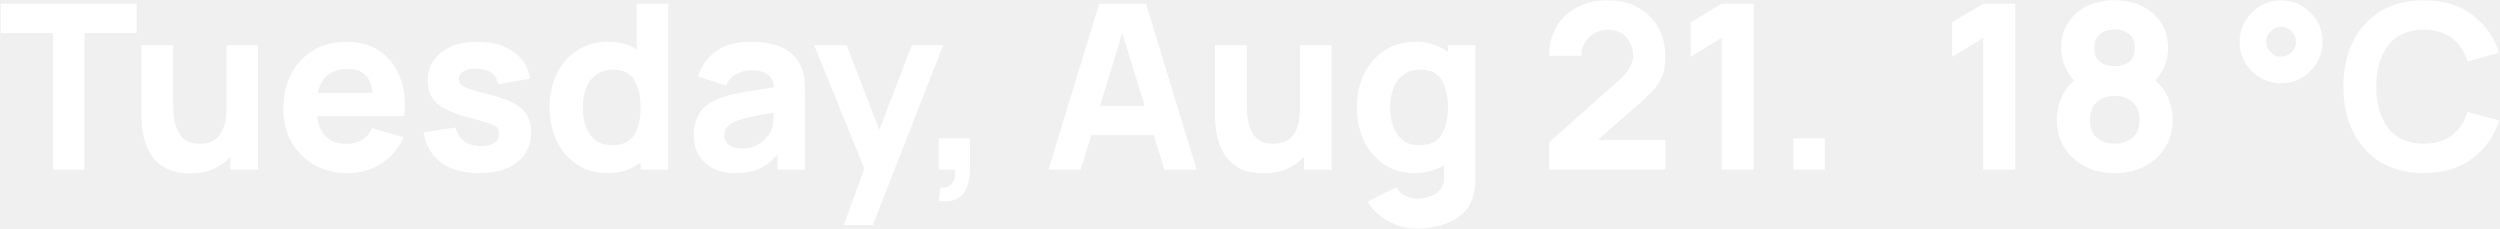
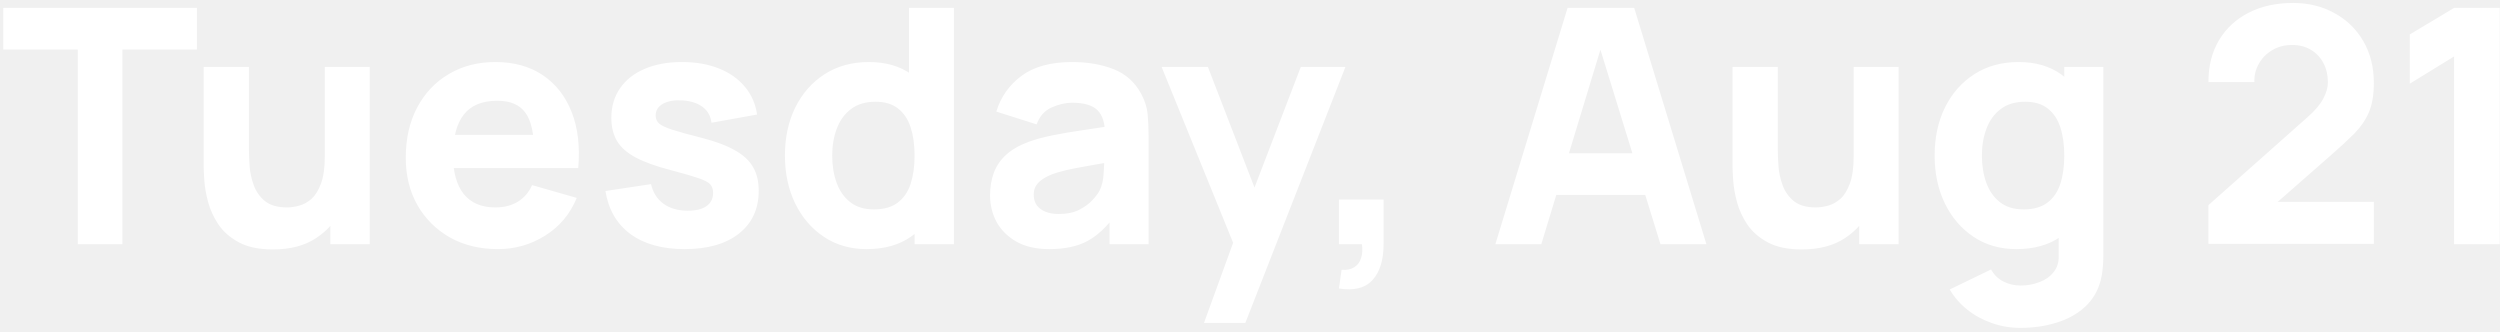
- <svg xmlns="http://www.w3.org/2000/svg" width="1562" height="143" viewBox="0 0 1562 143" fill="none">
-   <path d="M33.128 106H52.712V20.608H85.4V2.32H0.44V20.608H33.128V106ZM118.743 108.304C124.359 108.304 129.255 107.368 133.431 105.496C137.607 103.624 141.111 101.128 143.943 98.008V106H161.223V28.24H141.495V67.696C141.495 72.496 140.943 76.384 139.839 79.36C138.783 82.288 137.415 84.52 135.735 86.056C134.055 87.544 132.255 88.552 130.335 89.08C128.415 89.608 126.615 89.872 124.935 89.872C120.759 89.872 117.519 88.936 115.215 87.064C112.959 85.192 111.327 82.864 110.319 80.08C109.311 77.296 108.711 74.536 108.519 71.8C108.327 69.016 108.231 66.736 108.231 64.96V28.24H88.359V71.872C88.359 73.168 88.455 75.232 88.647 78.064C88.839 80.896 89.391 84.04 90.303 87.496C91.215 90.904 92.727 94.192 94.839 97.36C96.999 100.528 99.999 103.144 103.839 105.208C107.679 107.272 112.647 108.304 118.743 108.304ZM217.49 108.16C224.978 108.16 231.866 106.192 238.154 102.256C244.49 98.32 249.122 92.8 252.05 85.696L232.466 80.08C229.49 86.608 224.114 89.872 216.338 89.872C211.01 89.872 206.81 88.384 203.738 85.408C200.714 82.432 198.842 78.16 198.122 72.592H252.698C253.514 63.184 252.554 55 249.818 48.04C247.082 41.08 242.858 35.68 237.146 31.84C231.434 28 224.498 26.08 216.338 26.08C208.658 26.08 201.866 27.832 195.962 31.336C190.058 34.792 185.426 39.664 182.066 45.952C178.706 52.24 177.026 59.632 177.026 68.128C177.026 75.904 178.73 82.816 182.138 88.864C185.594 94.864 190.346 99.592 196.394 103.048C202.49 106.456 209.522 108.16 217.49 108.16ZM217.202 43.072C221.906 43.072 225.506 44.248 228.002 46.6C230.546 48.952 232.178 52.768 232.898 58.048H198.626C200.69 48.064 206.882 43.072 217.202 43.072ZM299.339 108.16C309.515 108.16 317.483 105.88 323.243 101.32C329.003 96.76 331.883 90.496 331.883 82.528C331.883 76.48 330.011 71.704 326.267 68.2C322.571 64.696 316.283 61.792 307.403 59.488C301.355 57.952 296.843 56.704 293.867 55.744C290.939 54.784 288.995 53.848 288.035 52.936C287.123 52.024 286.667 50.896 286.667 49.552C286.667 47.296 287.747 45.568 289.907 44.368C292.115 43.168 295.019 42.688 298.619 42.928C306.251 43.504 310.427 46.768 311.147 52.72L331.163 49.12C330.155 42.064 326.699 36.472 320.795 32.344C314.891 28.168 307.355 26.08 298.187 26.08C288.779 26.08 281.267 28.288 275.651 32.704C270.035 37.12 267.227 43.072 267.227 50.56C267.227 56.512 269.171 61.216 273.059 64.672C276.947 68.08 283.643 71.008 293.147 73.456C298.763 74.944 302.891 76.144 305.531 77.056C308.219 77.968 309.947 78.904 310.715 79.864C311.483 80.776 311.867 82 311.867 83.536C311.867 85.984 310.907 87.904 308.987 89.296C307.067 90.64 304.331 91.312 300.779 91.312C296.459 91.312 292.883 90.28 290.051 88.216C287.267 86.152 285.467 83.296 284.651 79.648L264.635 82.672C265.931 90.784 269.579 97.072 275.579 101.536C281.627 105.952 289.547 108.16 299.339 108.16ZM379.241 108.16C383.513 108.16 387.401 107.584 390.905 106.432C394.409 105.28 397.529 103.648 400.265 101.536V106H417.545V2.32H397.817V30.832C395.417 29.296 392.729 28.12 389.753 27.304C386.825 26.488 383.657 26.08 380.249 26.08C372.809 26.08 366.329 27.856 360.809 31.408C355.289 34.96 350.993 39.832 347.921 46.024C344.897 52.168 343.385 59.2 343.385 67.12C343.385 74.896 344.873 81.88 347.849 88.072C350.873 94.264 355.073 99.16 360.449 102.76C365.825 106.36 372.089 108.16 379.241 108.16ZM382.409 90.736C378.185 90.736 374.729 89.68 372.041 87.568C369.353 85.456 367.361 82.624 366.065 79.072C364.769 75.472 364.121 71.488 364.121 67.12C364.121 62.8 364.793 58.864 366.137 55.312C367.481 51.712 369.545 48.856 372.329 46.744C375.161 44.584 378.761 43.504 383.129 43.504C389.273 43.504 393.665 45.688 396.305 50.056C398.945 54.376 400.265 60.064 400.265 67.12C400.265 74.176 398.921 79.888 396.233 84.256C393.593 88.576 388.985 90.736 382.409 90.736ZM459.305 108.16C465.305 108.16 470.345 107.248 474.425 105.424C478.553 103.552 482.345 100.576 485.801 96.496V106H502.937V58.48C502.937 54.928 502.793 51.712 502.505 48.832C502.217 45.952 501.305 43.072 499.769 40.192C497.033 35.008 493.001 31.36 487.673 29.248C482.345 27.136 476.249 26.08 469.385 26.08C460.025 26.08 452.633 28.096 447.209 32.128C441.785 36.16 438.089 41.392 436.121 47.824L453.833 53.44C455.081 49.888 457.265 47.416 460.385 46.024C463.505 44.632 466.505 43.936 469.385 43.936C473.993 43.936 477.425 44.8 479.681 46.528C481.937 48.208 483.257 50.872 483.641 54.52C476.345 55.576 469.913 56.608 464.345 57.616C458.777 58.576 454.121 59.728 450.377 61.072C444.137 63.376 439.745 66.52 437.201 70.504C434.657 74.44 433.385 79.12 433.385 84.544C433.385 88.864 434.369 92.824 436.337 96.424C438.353 99.976 441.281 102.832 445.121 104.992C449.009 107.104 453.737 108.16 459.305 108.16ZM463.481 92.752C460.121 92.752 457.457 92.008 455.489 90.52C453.521 88.984 452.537 86.896 452.537 84.256C452.537 82.288 453.161 80.608 454.409 79.216C455.657 77.776 457.721 76.48 460.601 75.328C462.809 74.512 465.521 73.768 468.737 73.096C472.001 72.376 476.921 71.464 483.497 70.36C483.449 72.232 483.305 74.296 483.065 76.552C482.825 78.76 482.297 80.704 481.481 82.384C480.953 83.488 479.945 84.856 478.457 86.488C477.017 88.12 475.049 89.584 472.553 90.88C470.105 92.128 467.081 92.752 463.481 92.752ZM527.235 140.56H545.379L589.299 28.24H569.715L549.411 81.16L528.963 28.24H508.659L540.051 105.352L527.235 140.56ZM586.453 125.44C593.077 126.496 597.997 125.248 601.213 121.696C604.429 118.144 606.037 112.912 606.037 106V86.416H586.453V106H596.533C597.061 109.456 596.557 112.264 595.021 114.424C593.533 116.584 591.061 117.52 587.605 117.232L586.453 125.44ZM655.083 106H675.243L681.795 84.4H720.819L727.515 106H747.675L715.995 2.32H686.763L655.083 106ZM687.339 66.112L701.163 20.68L715.203 66.112H687.339ZM789.524 108.304C795.14 108.304 800.036 107.368 804.212 105.496C808.388 103.624 811.892 101.128 814.724 98.008V106H832.004V28.24H812.276V67.696C812.276 72.496 811.724 76.384 810.62 79.36C809.564 82.288 808.196 84.52 806.516 86.056C804.836 87.544 803.036 88.552 801.116 89.08C799.196 89.608 797.396 89.872 795.716 89.872C791.54 89.872 788.3 88.936 785.996 87.064C783.74 85.192 782.108 82.864 781.1 80.08C780.092 77.296 779.492 74.536 779.3 71.8C779.108 69.016 779.012 66.736 779.012 64.96V28.24H759.14V71.872C759.14 73.168 759.236 75.232 759.428 78.064C759.62 80.896 760.172 84.04 761.084 87.496C761.996 90.904 763.508 94.192 765.62 97.36C767.78 100.528 770.78 103.144 774.62 105.208C778.46 107.272 783.428 108.304 789.524 108.304ZM883.663 108.16C887.311 108.16 890.671 107.728 893.743 106.864C896.863 106 899.695 104.776 902.239 103.192V111.04C902.335 113.92 901.591 116.32 900.007 118.24C898.471 120.208 896.407 121.672 893.815 122.632C891.223 123.64 888.463 124.144 885.535 124.144C882.799 124.144 880.255 123.544 877.903 122.344C875.599 121.144 873.823 119.392 872.575 117.088L854.431 125.872C857.407 130.912 861.655 134.968 867.175 138.04C872.695 141.16 878.767 142.72 885.391 142.72C891.103 142.72 896.407 141.952 901.303 140.416C906.199 138.928 910.327 136.648 913.687 133.576C917.095 130.504 919.423 126.592 920.671 121.84C921.103 120.16 921.391 118.456 921.535 116.728C921.727 115.048 921.823 113.248 921.823 111.328V28.24H904.687V32.56C902.047 30.496 899.047 28.912 895.687 27.808C892.375 26.656 888.703 26.08 884.671 26.08C877.231 26.08 870.751 27.856 865.231 31.408C859.711 34.96 855.415 39.832 852.343 46.024C849.319 52.168 847.807 59.2 847.807 67.12C847.807 74.896 849.295 81.88 852.271 88.072C855.295 94.264 859.495 99.16 864.871 102.76C870.247 106.36 876.511 108.16 883.663 108.16ZM886.831 90.736C882.607 90.736 879.151 89.68 876.463 87.568C873.775 85.456 871.783 82.624 870.487 79.072C869.191 75.472 868.543 71.488 868.543 67.12C868.543 62.8 869.215 58.864 870.559 55.312C871.903 51.712 873.967 48.856 876.751 46.744C879.583 44.584 883.183 43.504 887.551 43.504C893.695 43.504 898.087 45.688 900.727 50.056C903.367 54.376 904.687 60.064 904.687 67.12C904.687 74.176 903.343 79.888 900.655 84.256C898.015 88.576 893.407 90.736 886.831 90.736ZM967.934 105.856H1040.51V87.424H998.318L1021.5 67.12C1025.63 63.52 1029.11 60.304 1031.94 57.472C1034.77 54.592 1036.91 51.472 1038.35 48.112C1039.79 44.704 1040.51 40.432 1040.51 35.296C1040.51 28.336 1038.97 22.216 1035.9 16.936C1032.83 11.656 1028.61 7.552 1023.23 4.624C1017.9 1.648 1011.85 0.16 1005.09 0.16C997.694 0.16 991.214 1.576 985.646 4.408C980.078 7.24 975.734 11.248 972.614 16.432C969.494 21.616 967.934 27.76 967.934 34.864H988.094C987.998 31.984 988.646 29.32 990.038 26.872C991.43 24.376 993.374 22.384 995.87 20.896C998.414 19.36 1001.34 18.592 1004.65 18.592C1009.41 18.592 1013.2 20.152 1016.03 23.272C1018.91 26.344 1020.35 30.256 1020.35 35.008C1020.35 37.216 1019.68 39.592 1018.33 42.136C1016.99 44.68 1014.69 47.392 1011.42 50.272L967.934 88.864V105.856ZM1075.72 106H1095.74V2.32H1075.72L1056.28 13.984V35.584L1075.72 23.632V106ZM1120.51 106H1140.1V86.416H1120.51V106ZM1239.13 106H1259.14V2.32H1239.13L1219.69 13.984V35.584L1239.13 23.632V106ZM1321.22 108.16C1328.23 108.16 1334.47 106.744 1339.94 103.912C1345.41 101.032 1349.71 97.096 1352.83 92.104C1355.95 87.064 1357.51 81.328 1357.51 74.896C1357.51 70.144 1356.57 65.608 1354.7 61.288C1352.83 56.92 1350.17 53.248 1346.71 50.272C1349.35 47.248 1351.32 44.104 1352.61 40.84C1353.96 37.576 1354.63 33.952 1354.63 29.968C1354.63 23.968 1353.19 18.736 1350.31 14.272C1347.48 9.808 1343.54 6.352 1338.5 3.904C1333.51 1.408 1327.75 0.16 1321.22 0.16C1314.69 0.16 1308.91 1.408 1303.87 3.904C1298.88 6.352 1294.94 9.808 1292.06 14.272C1289.23 18.736 1287.81 23.968 1287.81 29.968C1287.81 33.952 1288.51 37.6 1289.9 40.912C1291.34 44.224 1293.33 47.344 1295.88 50.272C1292.37 53.392 1289.69 57.112 1287.81 61.432C1285.99 65.704 1285.08 70.192 1285.08 74.896C1285.08 81.328 1286.61 87.064 1289.69 92.104C1292.81 97.096 1297.08 101.032 1302.5 103.912C1307.97 106.744 1314.21 108.16 1321.22 108.16ZM1321.22 41.344C1317.48 41.344 1314.43 40.432 1312.08 38.608C1309.73 36.736 1308.55 33.856 1308.55 29.968C1308.55 26.08 1309.73 23.2 1312.08 21.328C1314.43 19.408 1317.48 18.448 1321.22 18.448C1324.97 18.448 1328.01 19.408 1330.37 21.328C1332.72 23.2 1333.89 26.08 1333.89 29.968C1333.89 33.856 1332.72 36.736 1330.37 38.608C1328.01 40.432 1324.97 41.344 1321.22 41.344ZM1321.22 89.728C1316.61 89.728 1312.89 88.48 1310.06 85.984C1307.23 83.488 1305.81 79.792 1305.81 74.896C1305.81 70.048 1307.23 66.352 1310.06 63.808C1312.89 61.216 1316.61 59.92 1321.22 59.92C1325.83 59.92 1329.57 61.216 1332.45 63.808C1335.33 66.352 1336.77 70.048 1336.77 74.896C1336.77 79.792 1335.33 83.488 1332.45 85.984C1329.57 88.48 1325.83 89.728 1321.22 89.728ZM1425.22 52C1429.98 52 1434.3 50.848 1438.18 48.544C1442.12 46.192 1445.26 43.072 1447.62 39.184C1449.97 35.248 1451.14 30.88 1451.14 26.08C1451.14 21.28 1449.97 16.936 1447.62 13.048C1445.26 9.112 1442.12 5.992 1438.18 3.688C1434.3 1.336 1429.98 0.16 1425.22 0.16C1420.62 0.16 1416.34 1.336 1412.41 3.688C1408.47 6.04 1405.3 9.184 1402.9 13.12C1400.5 17.056 1399.3 21.376 1399.3 26.08C1399.3 30.88 1400.46 35.248 1402.76 39.184C1405.11 43.072 1408.26 46.192 1412.19 48.544C1416.13 50.848 1420.47 52 1425.22 52ZM1425.22 35.44C1422.73 35.44 1420.54 34.504 1418.67 32.632C1416.8 30.76 1415.86 28.576 1415.86 26.08C1415.86 23.536 1416.8 21.352 1418.67 19.528C1420.54 17.656 1422.73 16.72 1425.22 16.72C1427.77 16.72 1429.95 17.656 1431.78 19.528C1433.65 21.352 1434.58 23.536 1434.58 26.08C1434.58 28.576 1433.65 30.76 1431.78 32.632C1429.95 34.504 1427.77 35.44 1425.22 35.44ZM1514.39 108.16C1526.29 108.16 1536.28 105.208 1544.34 99.304C1552.45 93.4 1558.16 85.408 1561.48 75.328L1541.75 69.856C1539.83 76.096 1536.59 80.968 1532.03 84.472C1527.47 87.976 1521.59 89.728 1514.39 89.728C1504.55 89.728 1497.13 86.512 1492.14 80.08C1487.2 73.6 1484.72 64.96 1484.72 54.16C1484.72 43.36 1487.2 34.744 1492.14 28.312C1497.13 21.832 1504.55 18.592 1514.39 18.592C1521.59 18.592 1527.47 20.344 1532.03 23.848C1536.59 27.304 1539.83 32.176 1541.75 38.464L1561.48 32.992C1558.16 22.912 1552.45 14.92 1544.34 9.016C1536.28 3.112 1526.29 0.16 1514.39 0.16C1504.02 0.16 1495.07 2.416 1487.53 6.928C1480.04 11.44 1474.26 17.752 1470.18 25.864C1466.15 33.976 1464.13 43.408 1464.13 54.16C1464.13 64.912 1466.15 74.344 1470.18 82.456C1474.26 90.568 1480.04 96.88 1487.53 101.392C1495.07 105.904 1504.02 108.16 1514.39 108.16Z" fill="white" />
+ <svg xmlns="http://www.w3.org/2000/svg" width="430" height="57" viewBox="0 0 430 57" fill="none">
+   <path d="M13.379 42V8.524H0.565V1.355H33.871V8.524H21.057V42H13.379ZM46.943 42.903C44.553 42.903 42.605 42.499 41.1 41.69C39.594 40.88 38.418 39.855 37.571 38.613C36.743 37.371 36.151 36.082 35.793 34.746C35.436 33.391 35.219 32.158 35.144 31.048C35.069 29.938 35.031 29.129 35.031 28.621V11.516H42.822V25.911C42.822 26.607 42.859 27.501 42.934 28.593C43.01 29.665 43.245 30.747 43.64 31.839C44.035 32.93 44.675 33.843 45.559 34.577C46.463 35.31 47.733 35.677 49.37 35.677C50.029 35.677 50.734 35.574 51.487 35.367C52.24 35.16 52.945 34.765 53.604 34.181C54.262 33.579 54.799 32.704 55.213 31.556C55.645 30.39 55.862 28.866 55.862 26.984L60.265 29.073C60.265 31.481 59.776 33.739 58.797 35.847C57.819 37.954 56.342 39.657 54.366 40.956C52.409 42.254 49.934 42.903 46.943 42.903ZM56.822 42V31.895H55.862V11.516H63.596V42H56.822ZM85.654 42.847C82.53 42.847 79.774 42.179 77.384 40.843C75.013 39.488 73.15 37.634 71.795 35.282C70.459 32.911 69.791 30.201 69.791 27.153C69.791 23.823 70.45 20.925 71.767 18.459C73.084 15.994 74.9 14.085 77.214 12.73C79.529 11.356 82.192 10.669 85.202 10.669C88.401 10.669 91.12 11.422 93.36 12.927C95.599 14.433 97.255 16.55 98.328 19.278C99.4 22.007 99.776 25.215 99.457 28.903H91.864V26.081C91.864 22.976 91.365 20.746 90.368 19.391C89.389 18.017 87.78 17.331 85.541 17.331C82.925 17.331 80.997 18.13 79.755 19.73C78.532 21.31 77.92 23.653 77.92 26.758C77.92 29.599 78.532 31.801 79.755 33.363C80.997 34.906 82.813 35.677 85.202 35.677C86.708 35.677 87.997 35.348 89.069 34.69C90.142 34.031 90.96 33.081 91.525 31.839L99.203 34.04C98.055 36.825 96.239 38.989 93.755 40.532C91.29 42.075 88.59 42.847 85.654 42.847ZM75.549 28.903V23.201H95.759V28.903H75.549ZM117.741 42.847C113.902 42.847 110.798 41.981 108.427 40.25C106.074 38.5 104.644 36.035 104.136 32.855L111.983 31.669C112.303 33.099 113.009 34.219 114.1 35.028C115.21 35.837 116.612 36.242 118.306 36.242C119.698 36.242 120.771 35.978 121.523 35.452C122.276 34.906 122.653 34.153 122.653 33.194C122.653 32.591 122.502 32.111 122.201 31.754C121.9 31.378 121.222 31.011 120.169 30.653C119.134 30.296 117.515 29.825 115.314 29.242C112.83 28.602 110.845 27.887 109.358 27.097C107.872 26.306 106.799 25.366 106.14 24.274C105.482 23.164 105.152 21.828 105.152 20.266C105.152 18.309 105.651 16.615 106.648 15.185C107.646 13.736 109.048 12.626 110.854 11.855C112.679 11.064 114.825 10.669 117.29 10.669C119.679 10.669 121.796 11.036 123.64 11.77C125.485 12.504 126.971 13.548 128.1 14.903C129.248 16.258 129.954 17.857 130.217 19.701L122.37 21.113C122.239 19.984 121.749 19.09 120.903 18.431C120.056 17.773 118.908 17.387 117.459 17.274C116.048 17.18 114.909 17.368 114.044 17.838C113.197 18.309 112.773 18.986 112.773 19.871C112.773 20.398 112.952 20.84 113.31 21.197C113.686 21.555 114.448 21.922 115.596 22.298C116.763 22.675 118.532 23.164 120.903 23.766C123.217 24.368 125.071 25.074 126.463 25.883C127.874 26.673 128.9 27.633 129.54 28.762C130.179 29.872 130.499 31.218 130.499 32.798C130.499 35.922 129.37 38.378 127.112 40.165C124.854 41.953 121.73 42.847 117.741 42.847ZM149.065 42.847C146.261 42.847 143.806 42.141 141.698 40.73C139.59 39.319 137.944 37.399 136.758 34.972C135.592 32.544 135.008 29.806 135.008 26.758C135.008 23.653 135.601 20.896 136.787 18.488C137.991 16.06 139.675 14.15 141.839 12.758C144.003 11.365 146.543 10.669 149.46 10.669C152.358 10.669 154.795 11.375 156.771 12.786C158.747 14.197 160.243 16.117 161.259 18.544C162.275 20.972 162.783 23.71 162.783 26.758C162.783 29.806 162.265 32.544 161.23 34.972C160.214 37.399 158.69 39.319 156.658 40.73C154.626 42.141 152.095 42.847 149.065 42.847ZM150.307 36.016C152.019 36.016 153.384 35.63 154.4 34.859C155.435 34.087 156.178 33.005 156.63 31.613C157.081 30.22 157.307 28.602 157.307 26.758C157.307 24.914 157.081 23.296 156.63 21.903C156.178 20.511 155.453 19.429 154.456 18.657C153.478 17.886 152.189 17.5 150.589 17.5C148.877 17.5 147.466 17.923 146.355 18.77C145.264 19.598 144.455 20.718 143.928 22.129C143.401 23.521 143.138 25.064 143.138 26.758C143.138 28.47 143.392 30.032 143.9 31.444C144.408 32.836 145.189 33.946 146.242 34.774C147.296 35.602 148.651 36.016 150.307 36.016ZM157.307 42V21.113H156.347V1.355H164.081V42H157.307ZM180.452 42.847C178.269 42.847 176.416 42.433 174.892 41.605C173.386 40.758 172.239 39.638 171.448 38.246C170.677 36.835 170.291 35.282 170.291 33.589C170.291 32.177 170.507 30.888 170.94 29.722C171.373 28.555 172.069 27.529 173.029 26.645C174.007 25.742 175.315 24.989 176.952 24.387C178.081 23.973 179.427 23.606 180.989 23.286C182.55 22.966 184.319 22.665 186.295 22.383C188.271 22.082 190.444 21.753 192.815 21.395L190.049 22.919C190.049 21.113 189.616 19.786 188.751 18.939C187.885 18.093 186.436 17.669 184.404 17.669C183.275 17.669 182.099 17.942 180.876 18.488C179.653 19.033 178.796 20.003 178.307 21.395L171.364 19.193C172.135 16.672 173.584 14.621 175.71 13.04C177.837 11.46 180.735 10.669 184.404 10.669C187.095 10.669 189.485 11.083 191.573 11.911C193.662 12.739 195.243 14.169 196.315 16.201C196.917 17.331 197.275 18.459 197.388 19.589C197.501 20.718 197.557 21.978 197.557 23.371V42H190.839V35.734L191.799 37.032C190.313 39.083 188.704 40.57 186.973 41.492C185.26 42.395 183.087 42.847 180.452 42.847ZM182.089 36.806C183.501 36.806 184.686 36.562 185.646 36.072C186.624 35.565 187.396 34.99 187.96 34.351C188.544 33.711 188.939 33.175 189.146 32.742C189.541 31.914 189.767 30.954 189.823 29.863C189.899 28.753 189.936 27.831 189.936 27.097L192.194 27.661C189.917 28.038 188.073 28.357 186.662 28.621C185.251 28.866 184.112 29.091 183.247 29.298C182.381 29.505 181.619 29.731 180.96 29.976C180.208 30.277 179.596 30.606 179.126 30.964C178.674 31.302 178.335 31.679 178.11 32.093C177.903 32.507 177.799 32.968 177.799 33.476C177.799 34.172 177.968 34.774 178.307 35.282C178.665 35.772 179.163 36.148 179.803 36.411C180.443 36.675 181.205 36.806 182.089 36.806ZM207.083 55.548L212.954 39.403L213.067 44.145L199.8 11.516H207.76L216.679 34.605H214.873L223.736 11.516H231.413L214.196 55.548H207.083ZM230.298 49.621L230.749 46.403C231.653 46.478 232.386 46.328 232.951 45.952C233.515 45.594 233.901 45.067 234.108 44.371C234.334 43.694 234.381 42.903 234.249 42H230.298V34.322H237.975V42C237.975 44.71 237.345 46.761 236.084 48.153C234.823 49.546 232.894 50.035 230.298 49.621ZM257.203 42L269.622 1.355H281.082L293.501 42H285.598L274.534 6.153H276.001L265.106 42H257.203ZM264.654 33.532V26.363H286.106V33.532H264.654ZM309.907 42.903C307.518 42.903 305.57 42.499 304.065 41.69C302.559 40.88 301.383 39.855 300.536 38.613C299.708 37.371 299.116 36.082 298.758 34.746C298.401 33.391 298.184 32.158 298.109 31.048C298.034 29.938 297.996 29.129 297.996 28.621V11.516H305.786V25.911C305.786 26.607 305.824 27.501 305.899 28.593C305.974 29.665 306.21 30.747 306.605 31.839C307 32.93 307.64 33.843 308.524 34.577C309.427 35.31 310.698 35.677 312.335 35.677C312.993 35.677 313.699 35.574 314.452 35.367C315.204 35.16 315.91 34.765 316.569 34.181C317.227 33.579 317.764 32.704 318.178 31.556C318.61 30.39 318.827 28.866 318.827 26.984L323.23 29.073C323.23 31.481 322.741 33.739 321.762 35.847C320.784 37.954 319.307 39.657 317.331 40.956C315.374 42.254 312.899 42.903 309.907 42.903ZM319.786 42V31.895H318.827V11.516H326.561V42H319.786ZM347.49 56.395C345.759 56.395 344.112 56.113 342.55 55.548C340.988 55.003 339.587 54.231 338.345 53.234C337.121 52.255 336.124 51.108 335.353 49.79L342.466 46.347C342.955 47.25 343.651 47.937 344.554 48.407C345.476 48.878 346.474 49.113 347.546 49.113C348.694 49.113 349.776 48.915 350.792 48.52C351.808 48.144 352.618 47.57 353.22 46.798C353.841 46.046 354.132 45.105 354.095 43.976V35.113H355.054V11.516H361.772V44.089C361.772 44.841 361.735 45.547 361.659 46.206C361.603 46.883 361.49 47.551 361.321 48.21C360.831 50.073 359.919 51.606 358.583 52.811C357.265 54.015 355.647 54.909 353.728 55.492C351.808 56.094 349.729 56.395 347.49 56.395ZM346.812 42.847C344.009 42.847 341.553 42.141 339.445 40.73C337.338 39.319 335.691 37.399 334.506 34.972C333.339 32.544 332.756 29.806 332.756 26.758C332.756 23.653 333.349 20.896 334.534 18.488C335.738 16.06 337.423 14.15 339.587 12.758C341.751 11.365 344.291 10.669 347.208 10.669C350.105 10.669 352.542 11.375 354.518 12.786C356.494 14.197 357.99 16.117 359.006 18.544C360.022 20.972 360.53 23.71 360.53 26.758C360.53 29.806 360.013 32.544 358.978 34.972C357.962 37.399 356.437 39.319 354.405 40.73C352.373 42.141 349.842 42.847 346.812 42.847ZM348.054 36.016C349.767 36.016 351.131 35.63 352.147 34.859C353.182 34.087 353.925 33.005 354.377 31.613C354.829 30.22 355.054 28.602 355.054 26.758C355.054 24.914 354.829 23.296 354.377 21.903C353.925 20.511 353.201 19.429 352.204 18.657C351.225 17.886 349.936 17.5 348.337 17.5C346.624 17.5 345.213 17.923 344.103 18.77C343.011 19.598 342.202 20.718 341.675 22.129C341.148 23.521 340.885 25.064 340.885 26.758C340.885 28.47 341.139 30.032 341.647 31.444C342.155 32.836 342.936 33.946 343.99 34.774C345.044 35.602 346.398 36.016 348.054 36.016ZM379.849 41.944V35.282L396.898 20.153C398.177 19.024 399.08 17.961 399.607 16.963C400.134 15.966 400.398 15.035 400.398 14.169C400.398 12.927 400.144 11.826 399.636 10.867C399.127 9.888 398.412 9.126 397.49 8.58C396.568 8.016 395.486 7.734 394.244 7.734C392.946 7.734 391.798 8.035 390.801 8.637C389.822 9.22 389.06 10.001 388.514 10.98C387.969 11.939 387.715 12.984 387.752 14.113H379.849C379.849 11.328 380.461 8.919 381.684 6.887C382.907 4.855 384.61 3.283 386.793 2.173C388.976 1.063 391.516 0.508 394.414 0.508C397.067 0.508 399.438 1.091 401.527 2.258C403.634 3.406 405.29 5.015 406.494 7.084C407.699 9.154 408.301 11.554 408.301 14.282C408.301 16.296 408.019 17.97 407.454 19.306C406.89 20.623 406.052 21.847 404.942 22.976C403.832 24.086 402.468 25.347 400.849 26.758L389.841 36.411L389.22 34.718H408.301V41.944H379.849ZM422.104 42V9.709L414.483 14.395V5.927L422.104 1.355H429.951V42H422.104Z" fill="white" />
</svg>
